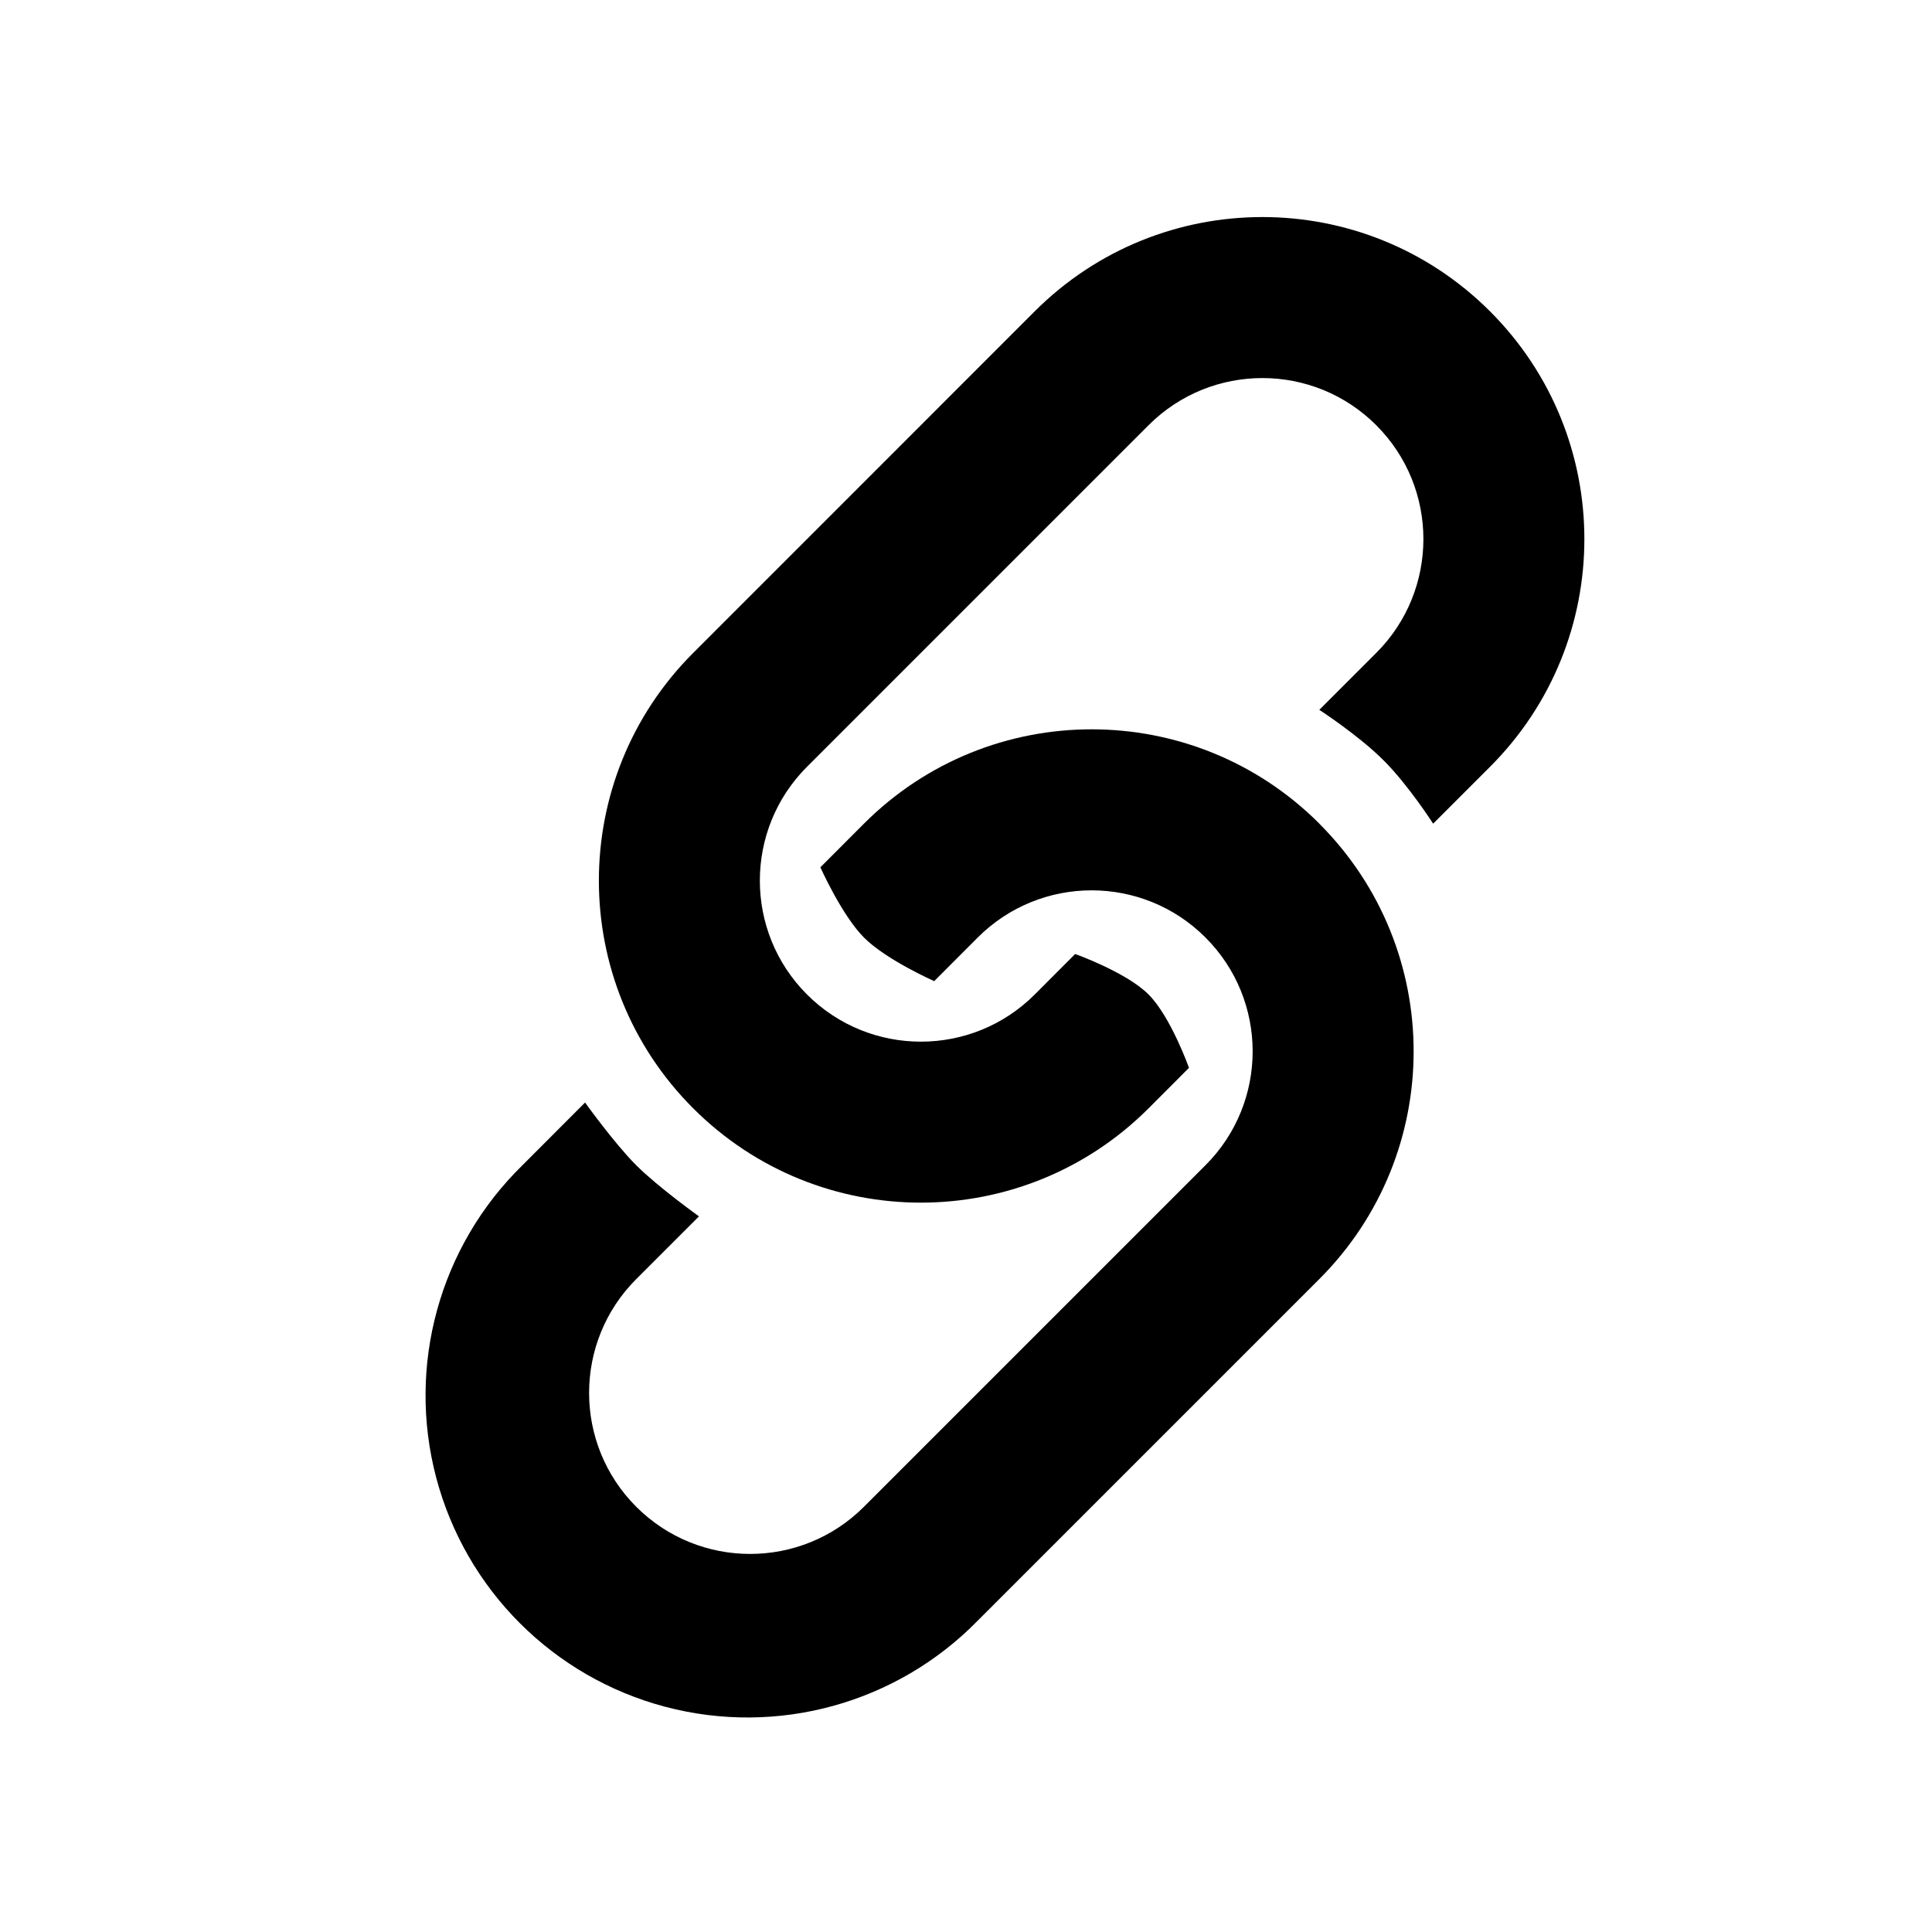
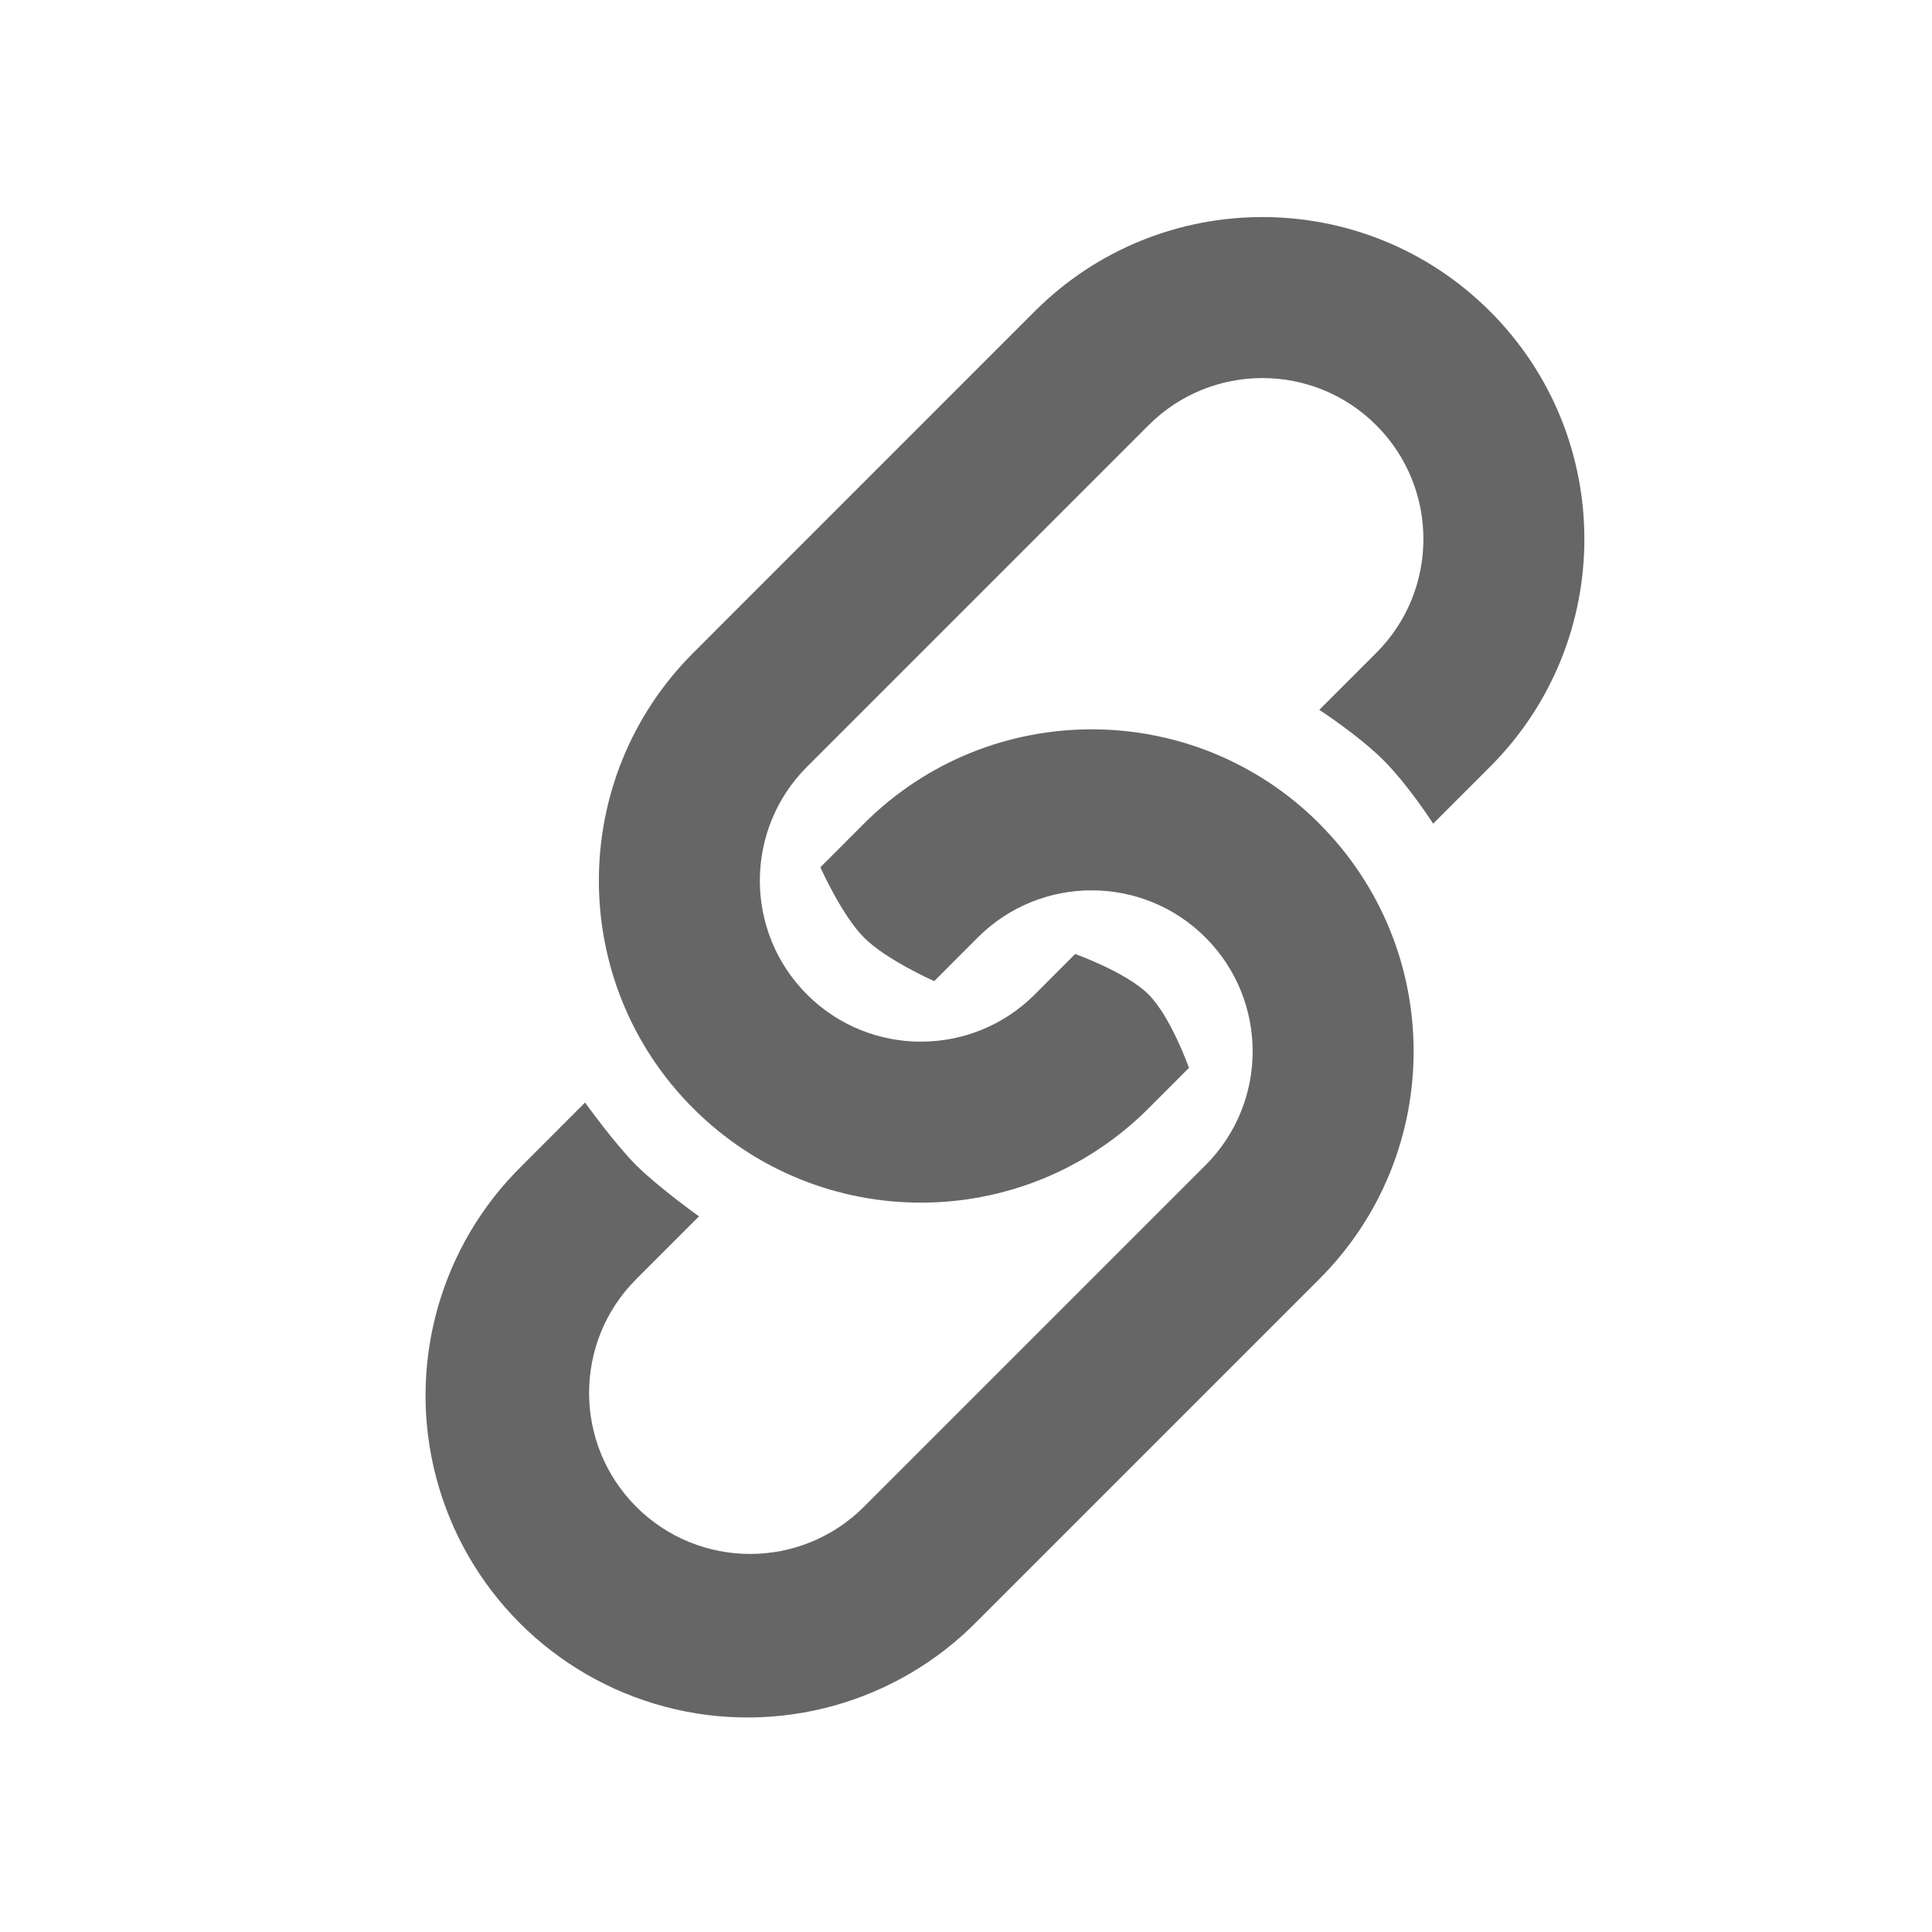
<svg xmlns="http://www.w3.org/2000/svg" width="24" height="24" fill="none" id="link">
-   <path fill="#000" d="M18.51 3.868a4 4 0 0 0-5.657 0L8.611 8.111a4 4 0 0 0 5.657 5.657l.502-.503s-.226-.635-.502-.911c-.276-.277-.912-.503-.912-.503l-.502.503a2 2 0 0 1-2.829-2.829l4.243-4.243a2 2 0 0 1 2.828 2.829l-.707.707s.49.318.798.627c.31.309.616.787.616.787l.707-.707a4 4 0 0 0 0-5.657Z" />
-   <path fill="#000" d="M16.39 10.232a4 4 0 0 0-5.658 0l-.541.542s.268.6.544.875c.276.276.87.539.87.539l.541-.542a2 2 0 1 1 2.829 2.829l-4.243 4.243a2 2 0 1 1-2.828-2.829l.779-.779s-.503-.359-.78-.635c-.275-.276-.635-.779-.635-.779l-.778.779a4 4 0 1 0 5.656 5.657l4.243-4.243a4 4 0 0 0 0-5.657Z" />
+   <path fill="#666666" d="M18.51 3.868a4 4 0 0 0-5.657 0L8.611 8.111a4 4 0 0 0 5.657 5.657l.502-.503s-.226-.635-.502-.911c-.276-.277-.912-.503-.912-.503l-.502.503a2 2 0 0 1-2.829-2.829l4.243-4.243a2 2 0 0 1 2.828 2.829l-.707.707s.49.318.798.627c.31.309.616.787.616.787l.707-.707a4 4 0 0 0 0-5.657Z" />
+   <path fill="#666666" d="M16.39 10.232a4 4 0 0 0-5.658 0l-.541.542s.268.6.544.875c.276.276.87.539.87.539l.541-.542a2 2 0 1 1 2.829 2.829l-4.243 4.243a2 2 0 1 1-2.828-2.829l.779-.779s-.503-.359-.78-.635c-.275-.276-.635-.779-.635-.779l-.778.779a4 4 0 1 0 5.656 5.657l4.243-4.243a4 4 0 0 0 0-5.657Z" />
</svg>
